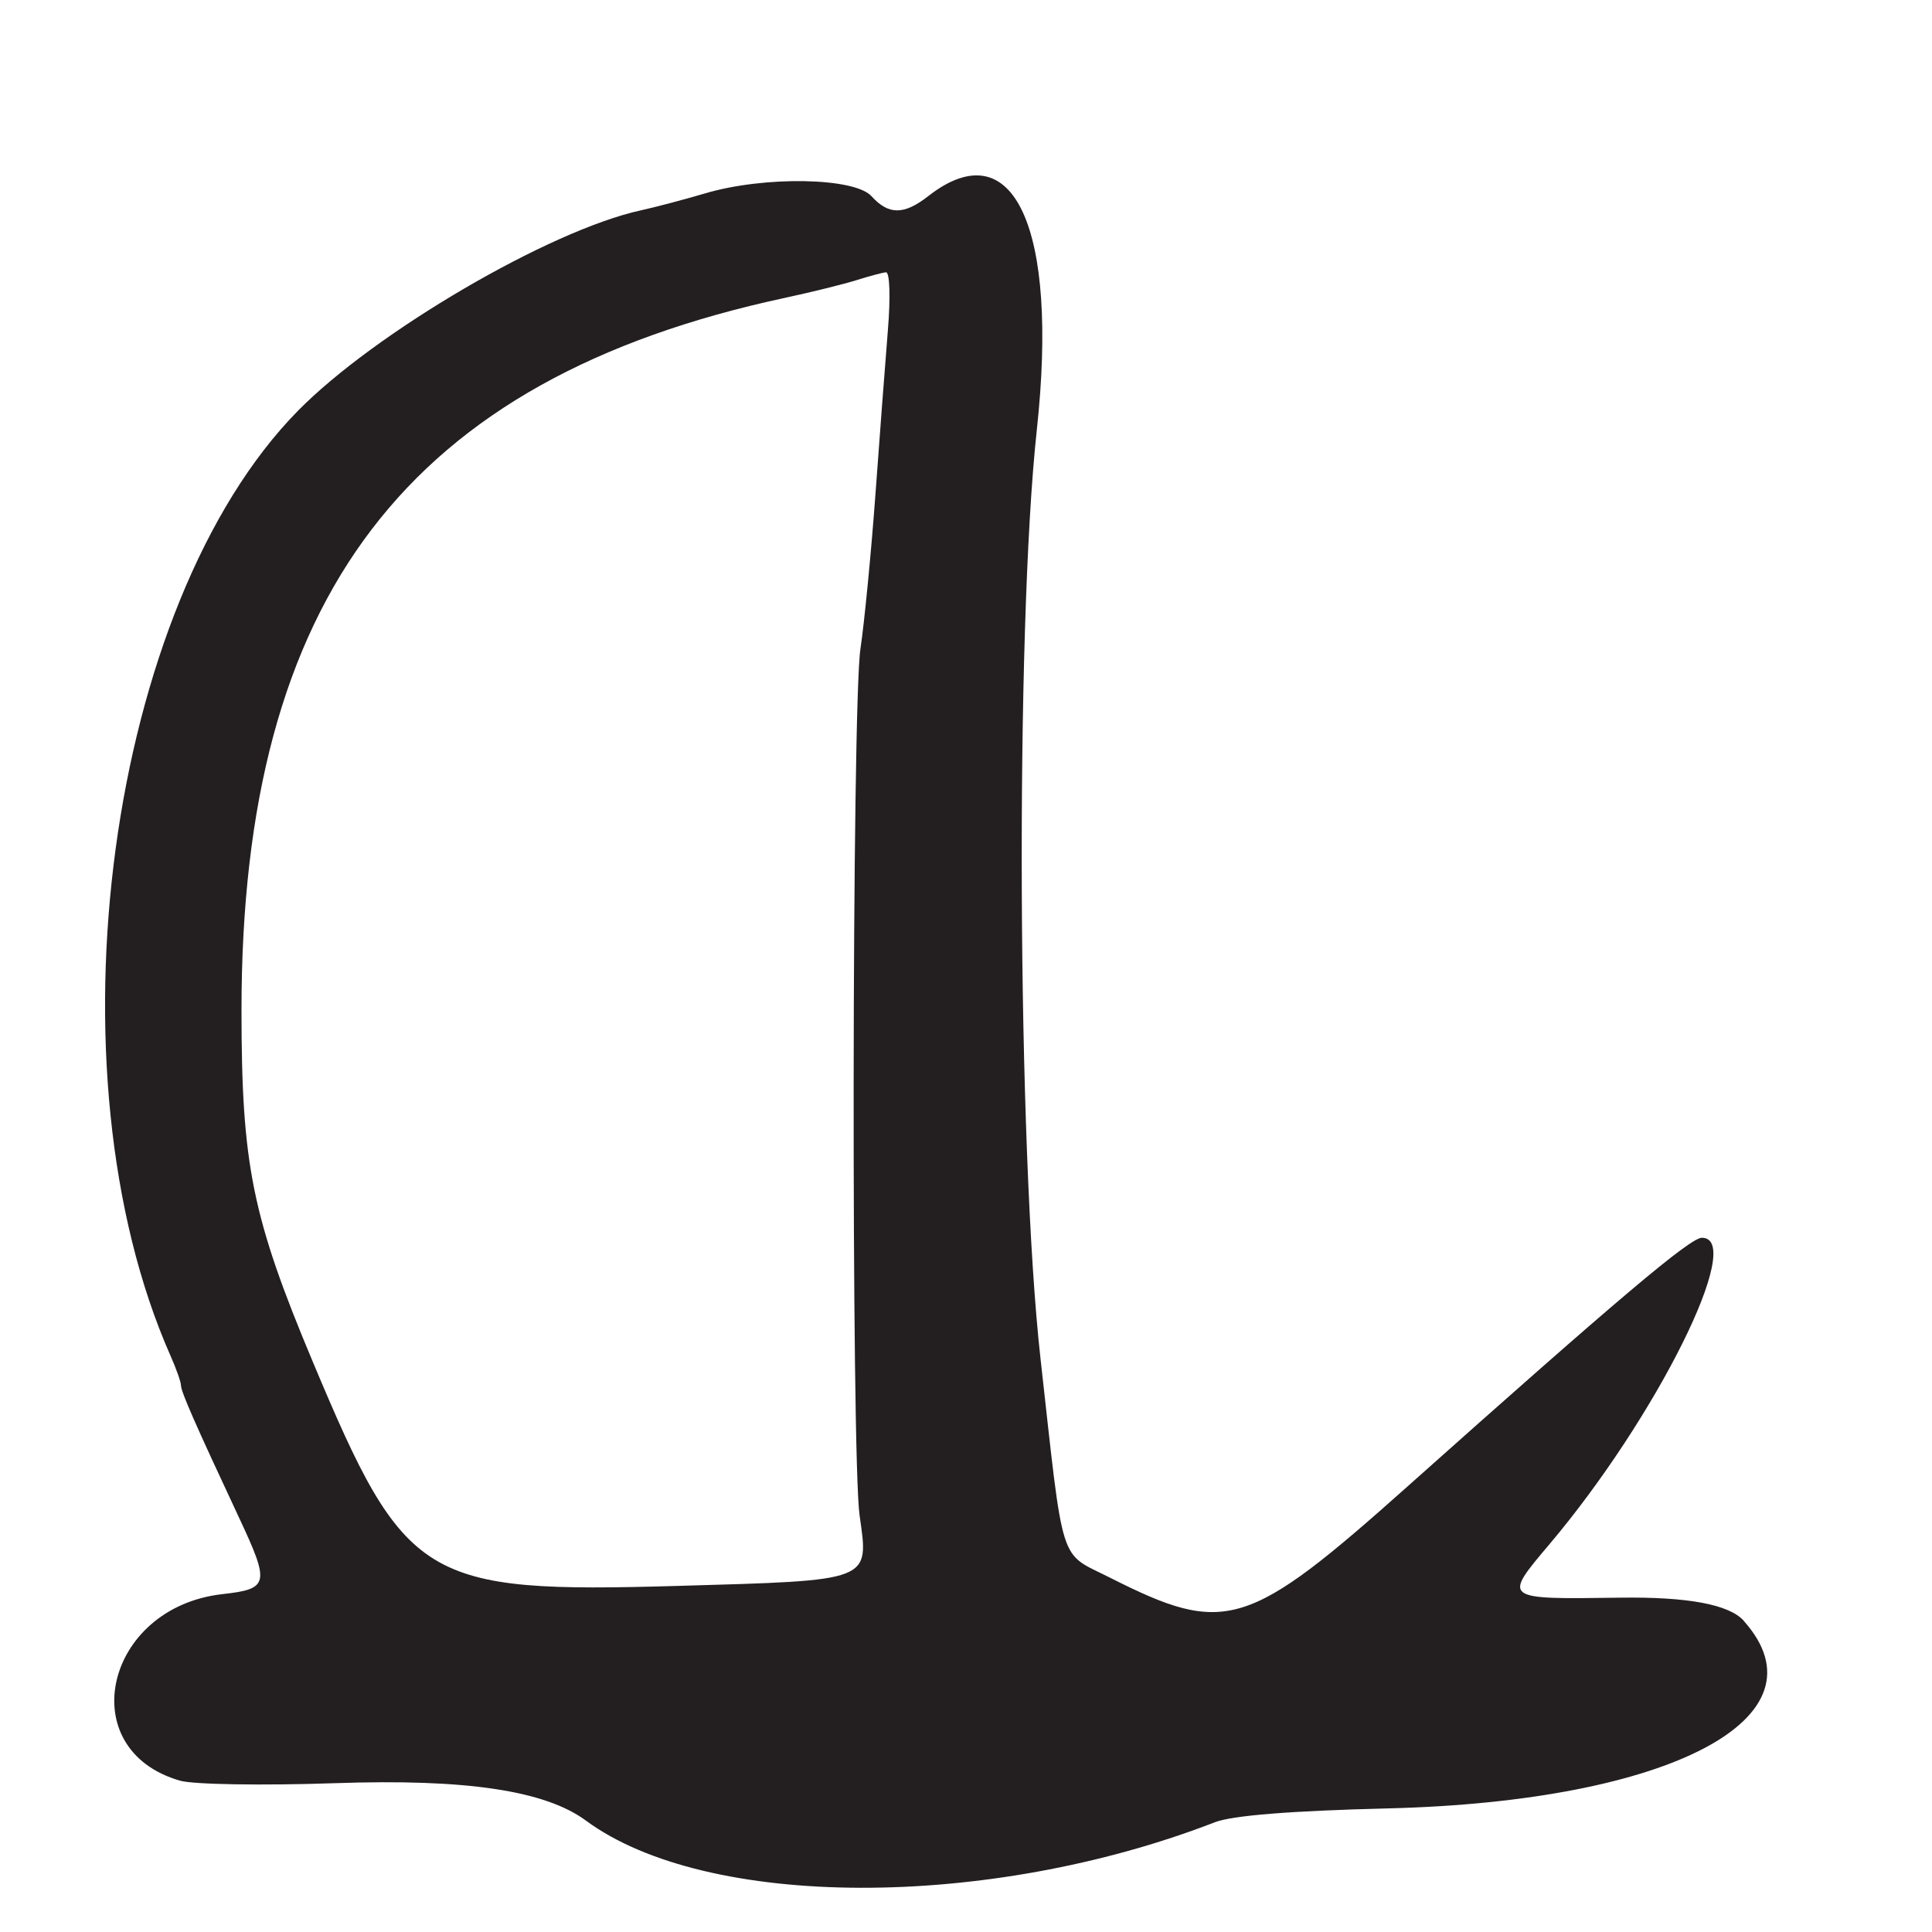
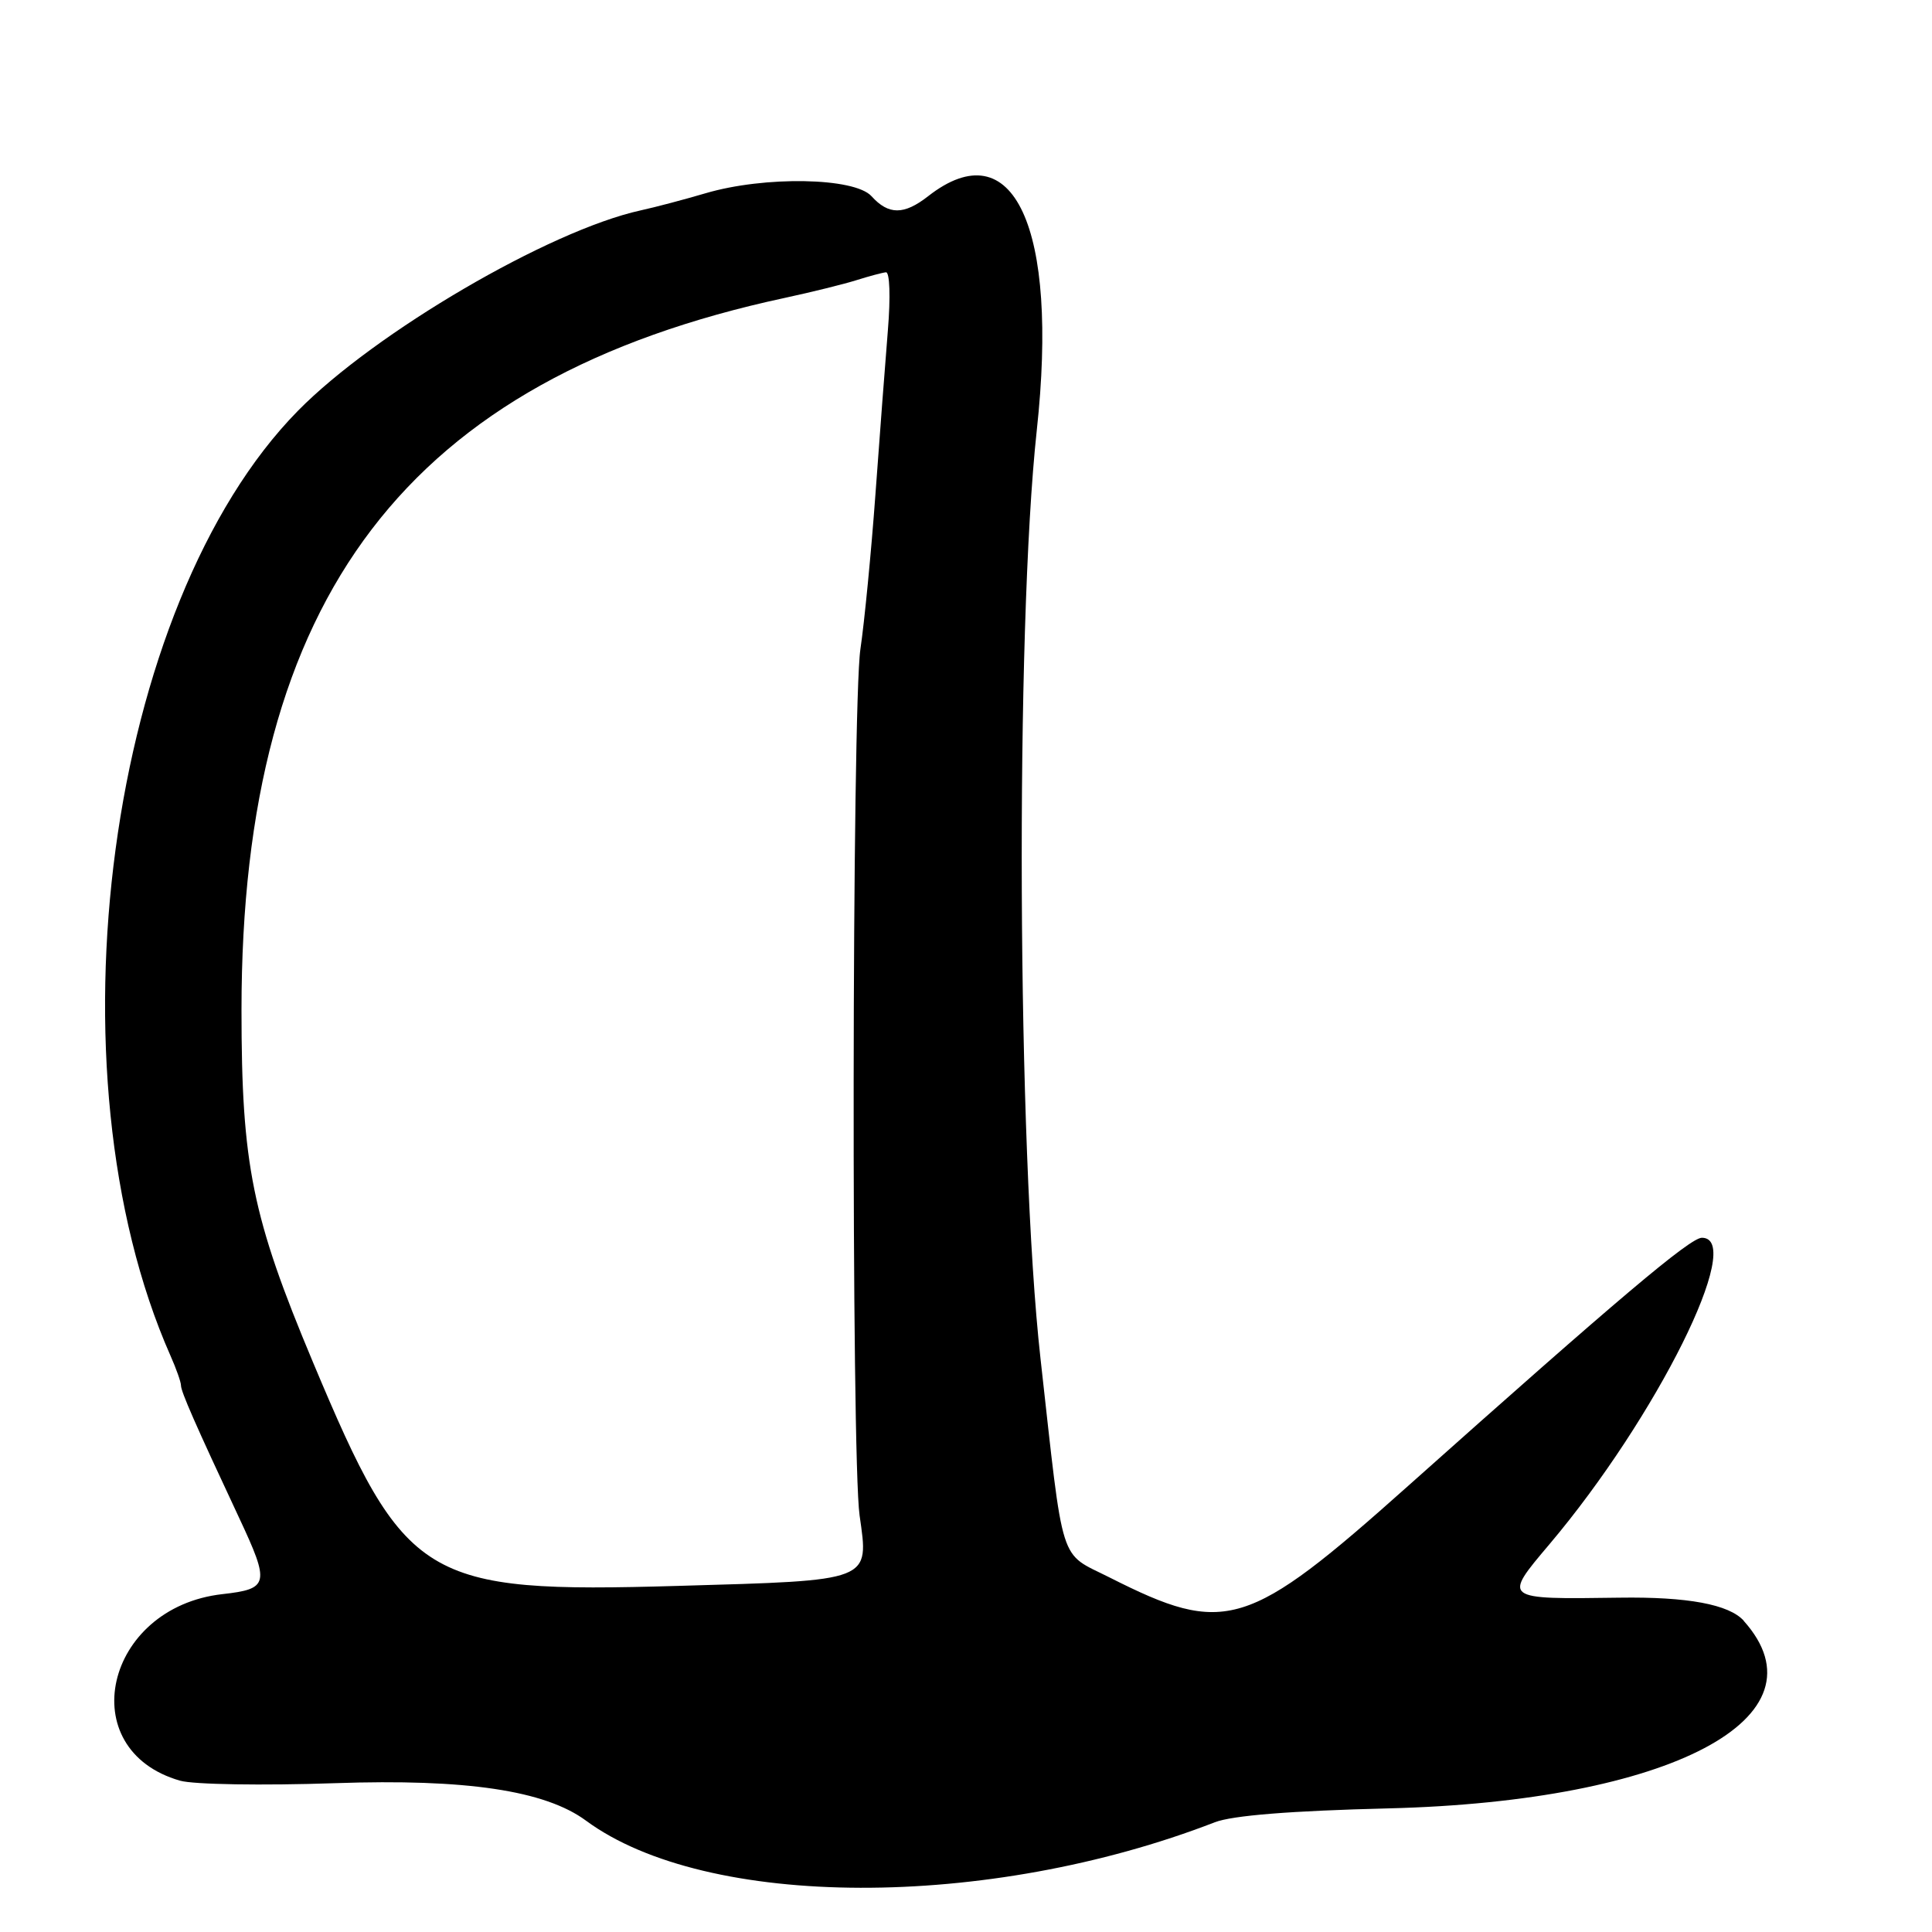
<svg xmlns="http://www.w3.org/2000/svg" id="Layer_1" data-name="Layer 1" viewBox="0 0 256 256">
-   <defs>
-     <style>
-       .cls-1 {
-         fill: #231f20;
-       }
-     </style>
-   </defs>
-   <path class="cls-1" d="M231.07,214.77q-2.93-3.27-16.5-3.07c-15.5.22-15.46.25-9.26-7.08,14.19-16.8,26.04-40.61,20.2-40.61-1.56,0-11.1,8.06-38.88,32.84-21.35,19.05-24.23,19.94-39.59,12.18-6.79-3.43-6.04-1.04-9.17-29.03-3.08-27.59-3.36-96.53-.49-123,2.92-26.9-3.09-39.84-14.4-31-3.2,2.5-5.24,2.5-7.5,0-2.25-2.49-14.18-2.7-22-.39-2.75.81-6.62,1.84-8.6,2.27-12.1,2.66-35.18,16.16-45.4,26.55-25.23,25.66-33.57,87.47-16.89,125.21.77,1.73,1.39,3.5,1.39,3.93,0,.83,1.88,5.11,7.7,17.54,4.11,8.77,3.96,9.43-2.2,10.12-15.64,1.76-19.92,20.62-5.62,24.72,1.78.51,10.93.66,20.54.33,17.36-.6,27.83.97,33.24,4.96,15.97,11.78,53.22,11.88,83.33.22,2.32-.9,10.05-1.52,23-1.84,37.43-.93,58.54-12.08,47.07-24.86ZM117.65,43.75c-.35,4.26-1.09,14.05-1.65,21.75-.56,7.7-1.46,16.92-1.99,20.5-1.13,7.58-1.22,106.96-.11,114.8,1.25,8.8,1.76,8.6-24.07,9.34-33.79.97-36.12-.46-48.36-29.64-8.07-19.24-9.47-26.15-9.47-46.68,0-54.76,22.02-83.61,72-94.35,3.58-.77,7.85-1.83,9.5-2.35s3.4-.99,3.89-1.04c.51-.05.62,3.29.26,7.66Z" />
+   <path d="M231.07,214.77q-2.93-3.27-16.5-3.07c-15.5.22-15.46.25-9.26-7.08,14.19-16.8,26.04-40.61,20.2-40.61-1.56,0-11.1,8.06-38.88,32.84-21.35,19.05-24.23,19.94-39.59,12.18-6.79-3.43-6.04-1.04-9.17-29.03-3.08-27.59-3.36-96.53-.49-123,2.92-26.9-3.09-39.84-14.4-31-3.2,2.5-5.24,2.5-7.5,0-2.25-2.49-14.18-2.7-22-.39-2.75.81-6.62,1.84-8.6,2.27-12.1,2.66-35.18,16.16-45.4,26.55-25.23,25.66-33.57,87.47-16.89,125.21.77,1.73,1.39,3.5,1.39,3.93,0,.83,1.88,5.11,7.7,17.54,4.11,8.77,3.96,9.43-2.2,10.12-15.64,1.76-19.92,20.62-5.62,24.72,1.78.51,10.93.66,20.54.33,17.36-.6,27.83.97,33.24,4.96,15.97,11.78,53.22,11.88,83.33.22,2.32-.9,10.05-1.52,23-1.84,37.43-.93,58.54-12.08,47.07-24.86ZM117.65,43.75c-.35,4.26-1.09,14.05-1.65,21.75-.56,7.7-1.46,16.92-1.99,20.5-1.13,7.58-1.22,106.96-.11,114.8,1.25,8.8,1.76,8.6-24.07,9.34-33.79.97-36.12-.46-48.36-29.64-8.07-19.24-9.47-26.15-9.47-46.68,0-54.76,22.02-83.61,72-94.35,3.58-.77,7.85-1.83,9.5-2.35s3.4-.99,3.89-1.04c.51-.05.62,3.29.26,7.66Z" />
</svg>
